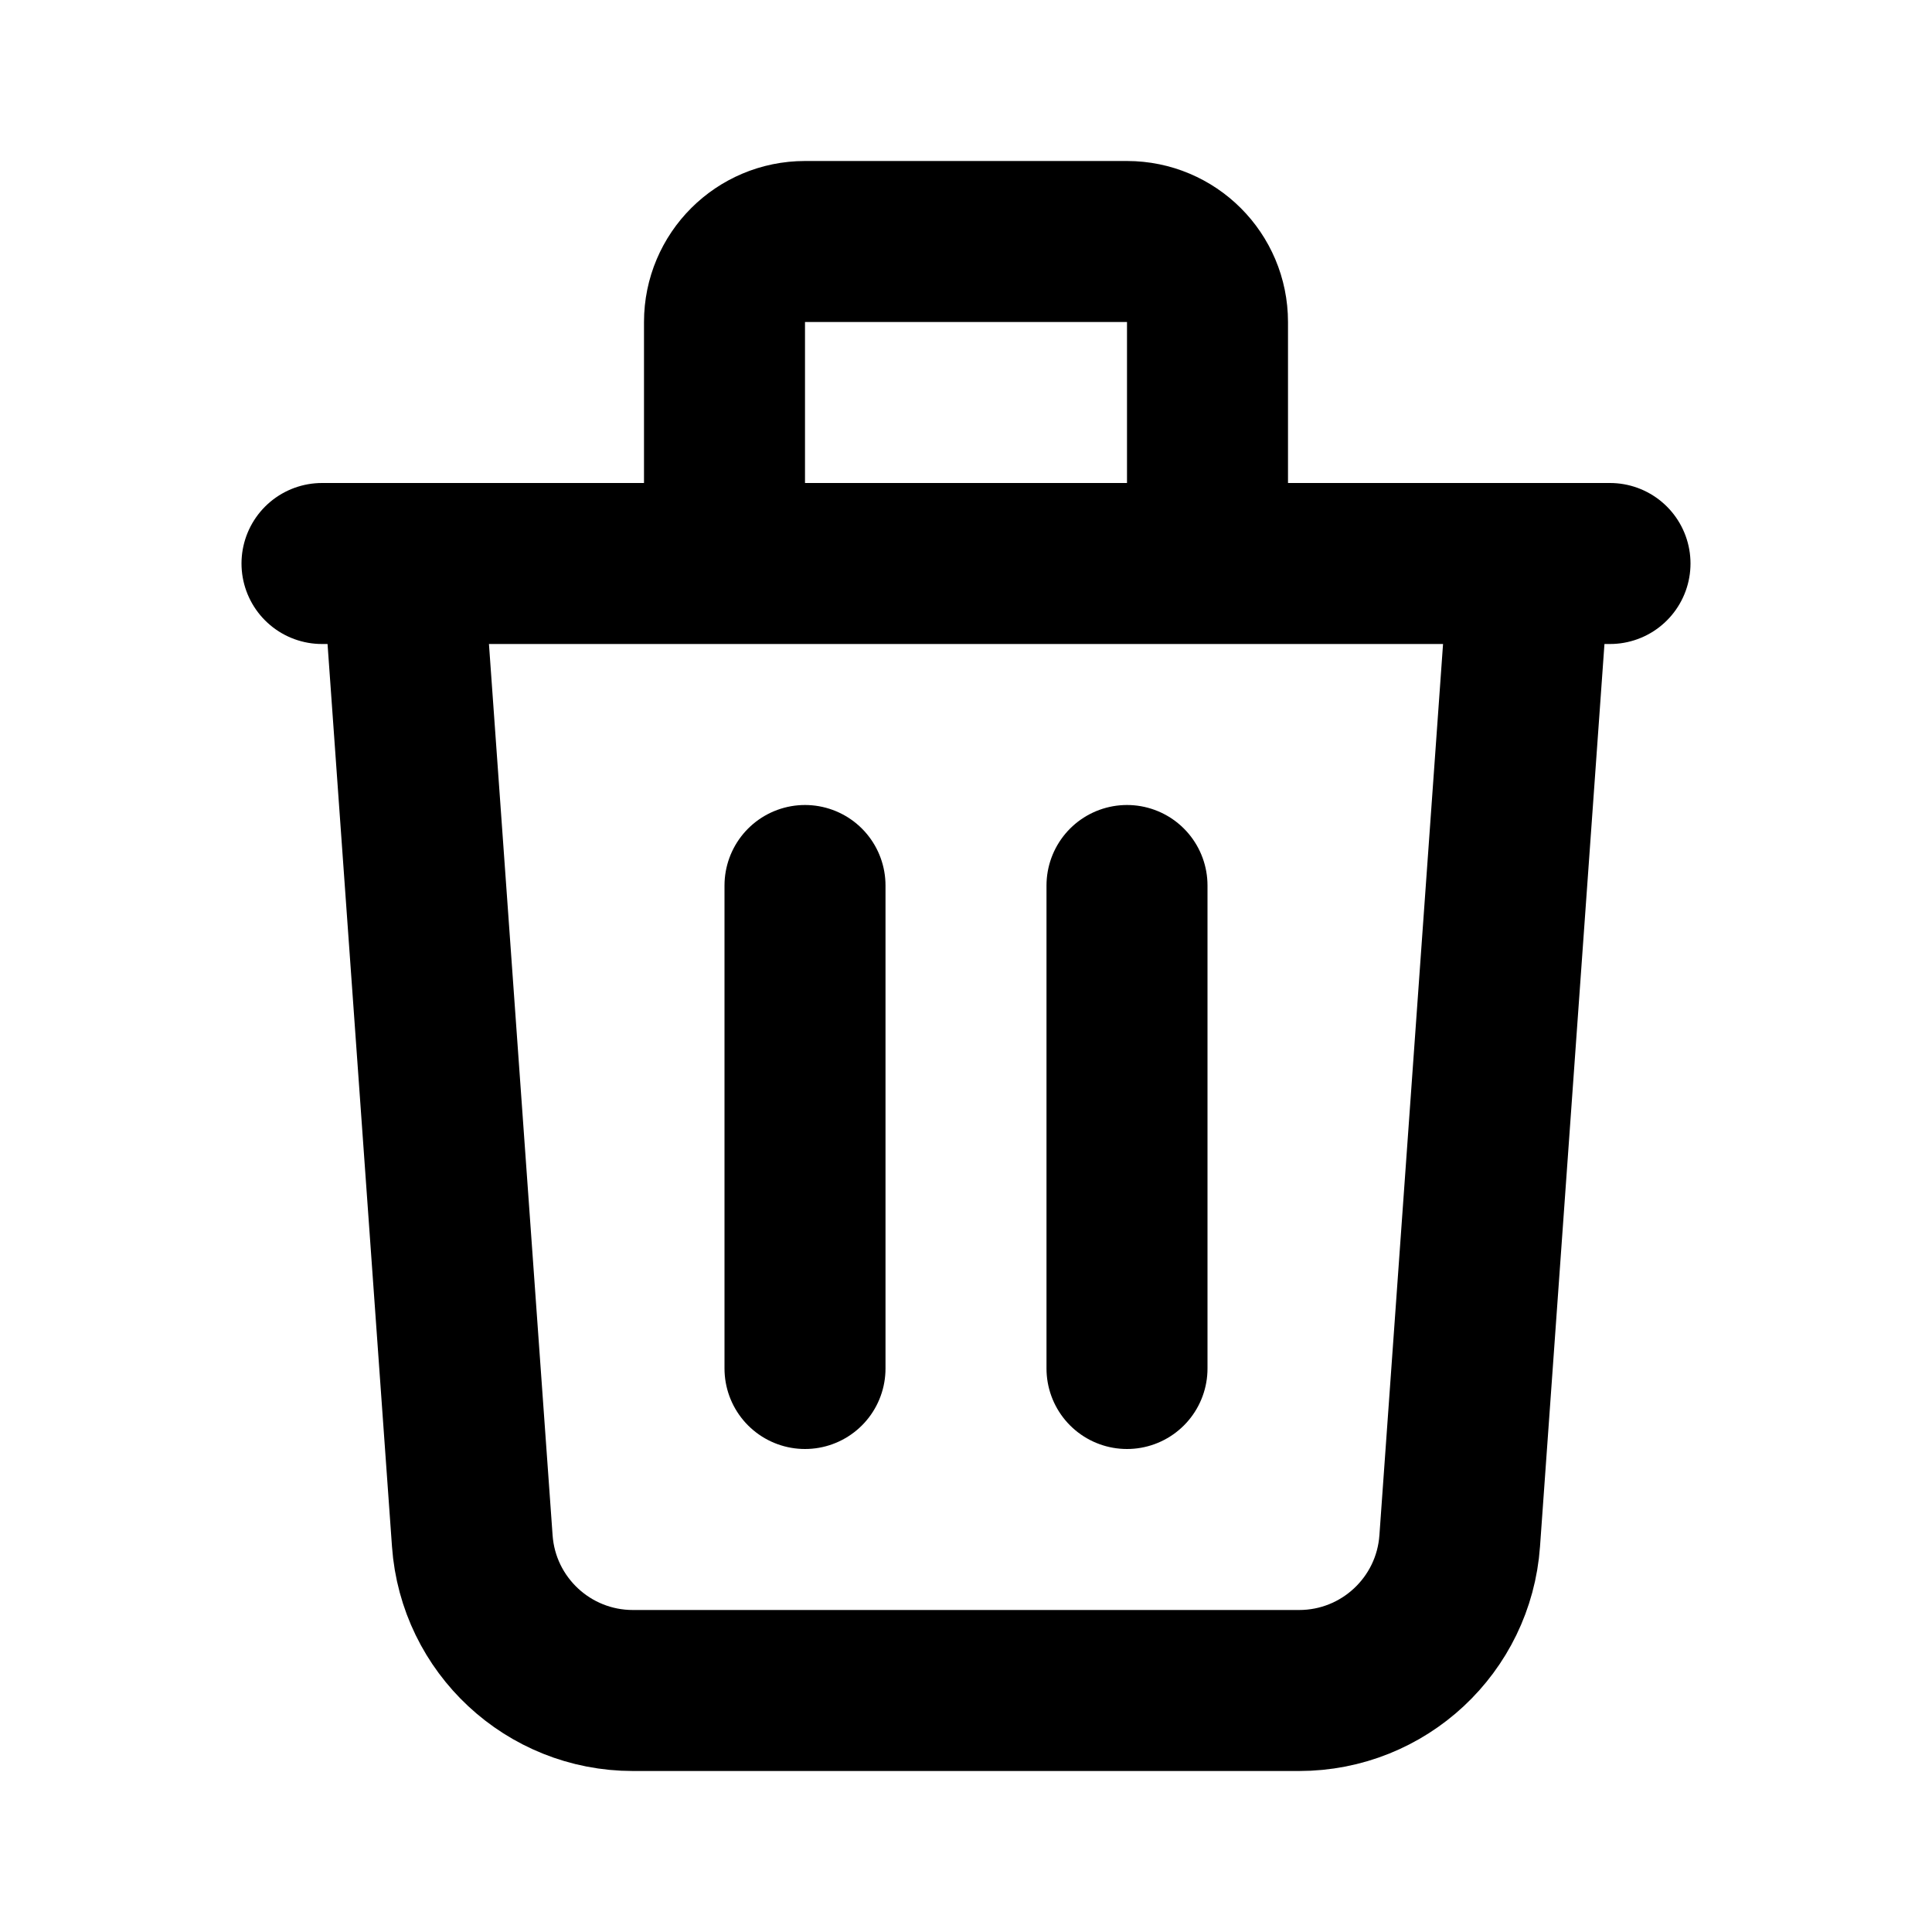
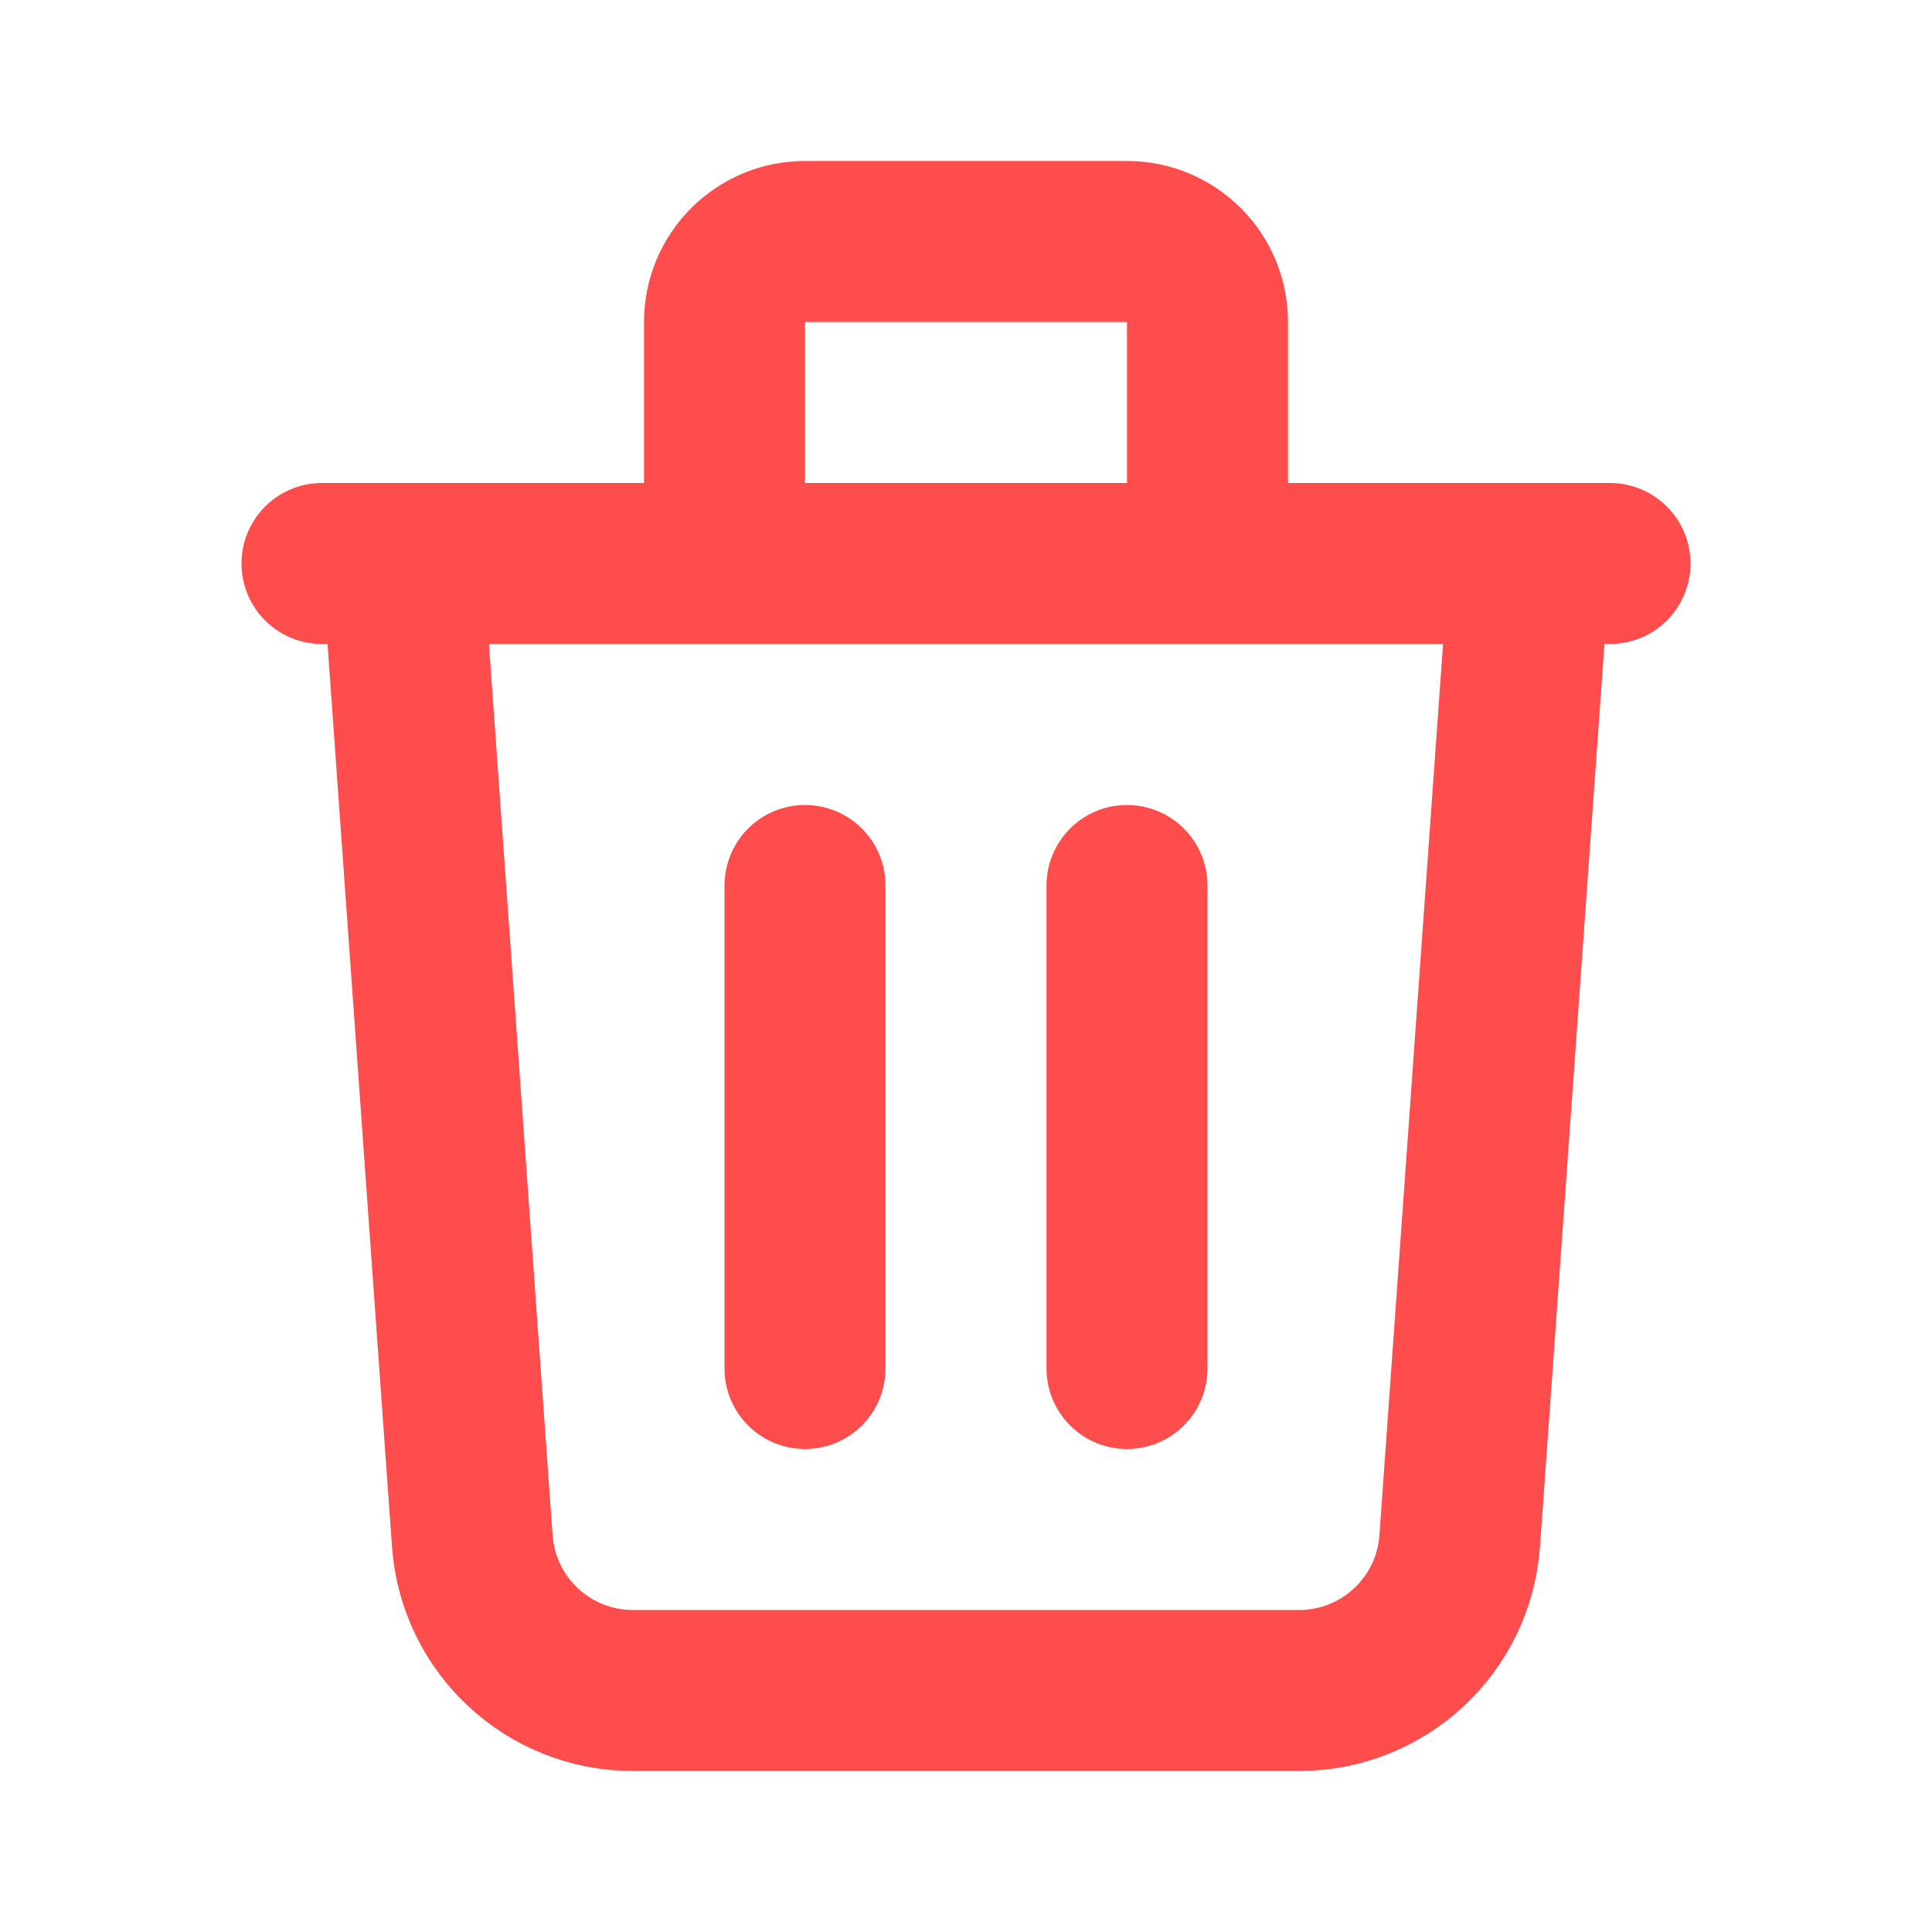
- <svg xmlns="http://www.w3.org/2000/svg" class="h-6 w-6" fill="none" viewBox="0 0 24 24" stroke="currentColor" stroke-width="2">
+ <svg xmlns="http://www.w3.org/2000/svg" class="h-6 w-6" fill="none" viewBox="0 0 24 24" stroke="#FF4D4D" stroke-width="2">
  <path stroke-linecap="round" stroke-linejoin="round" d="M19 7l-.867 12.142A2 2 0 0116.138 21H7.862a2 2 0 01-1.995-1.858L5 7m5 4v6m4-6v6m1-10V4a1 1 0 00-1-1h-4a1 1 0 00-1 1v3M4 7h16" />
</svg>
